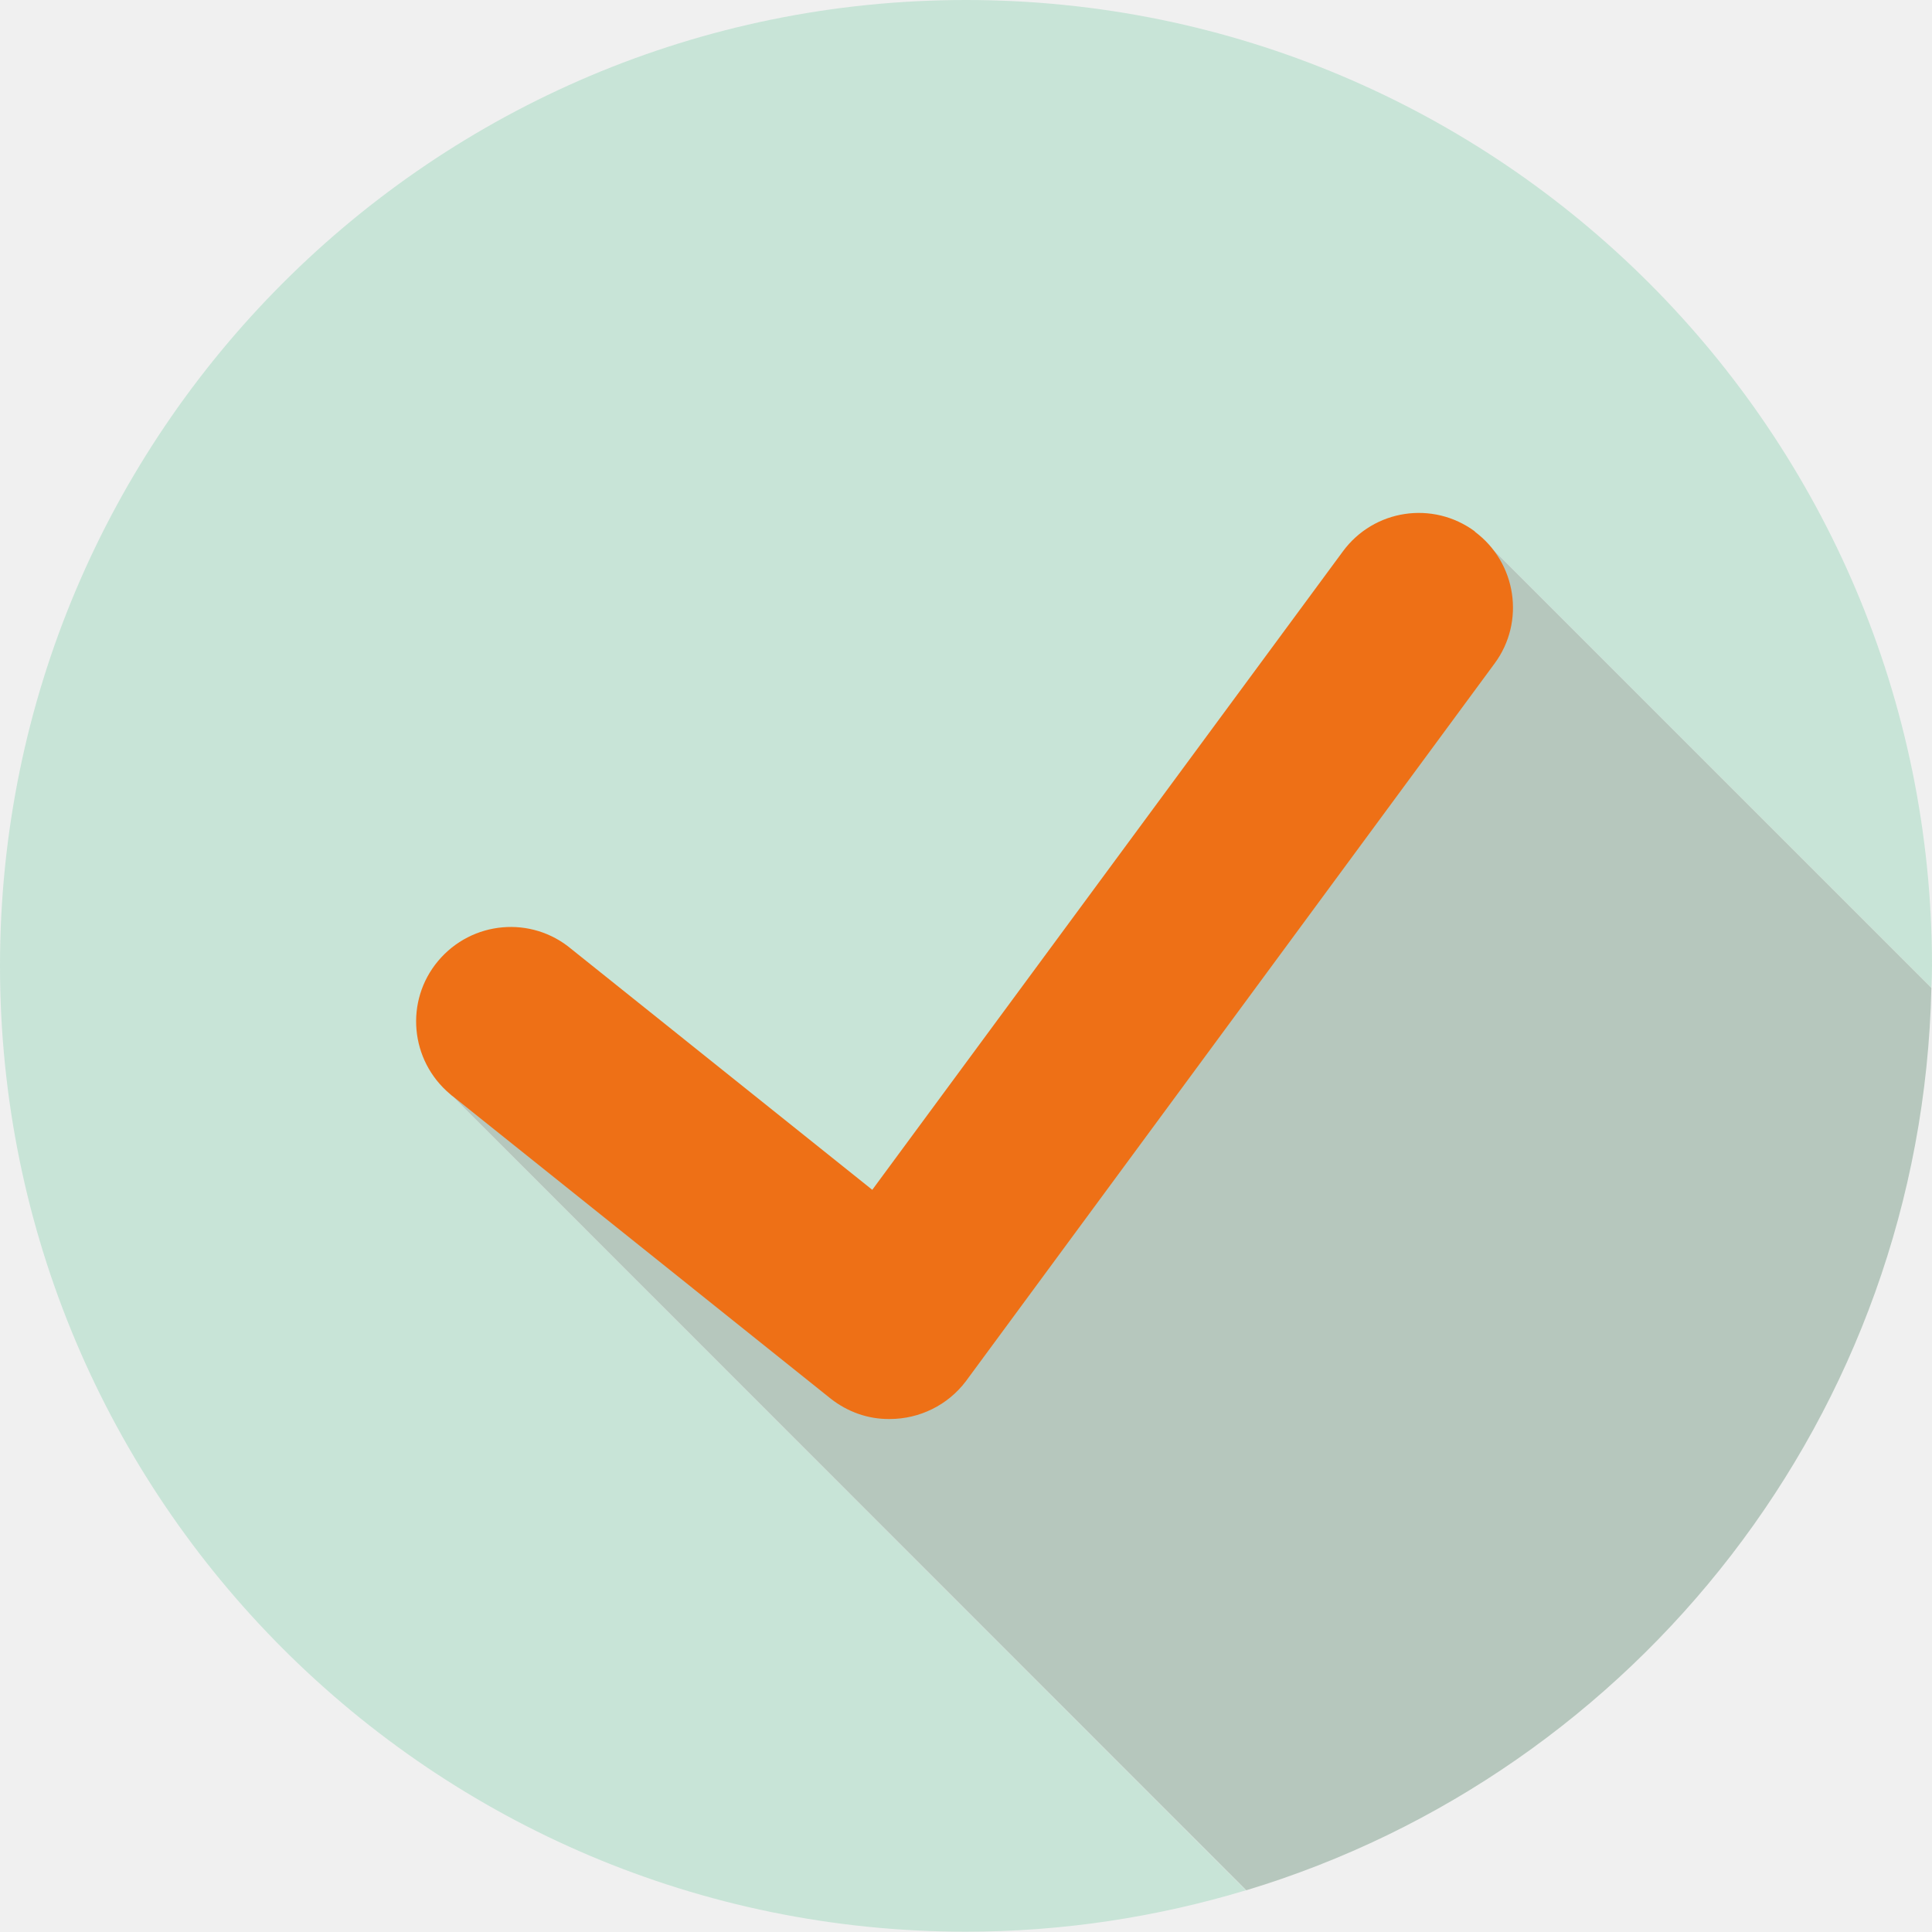
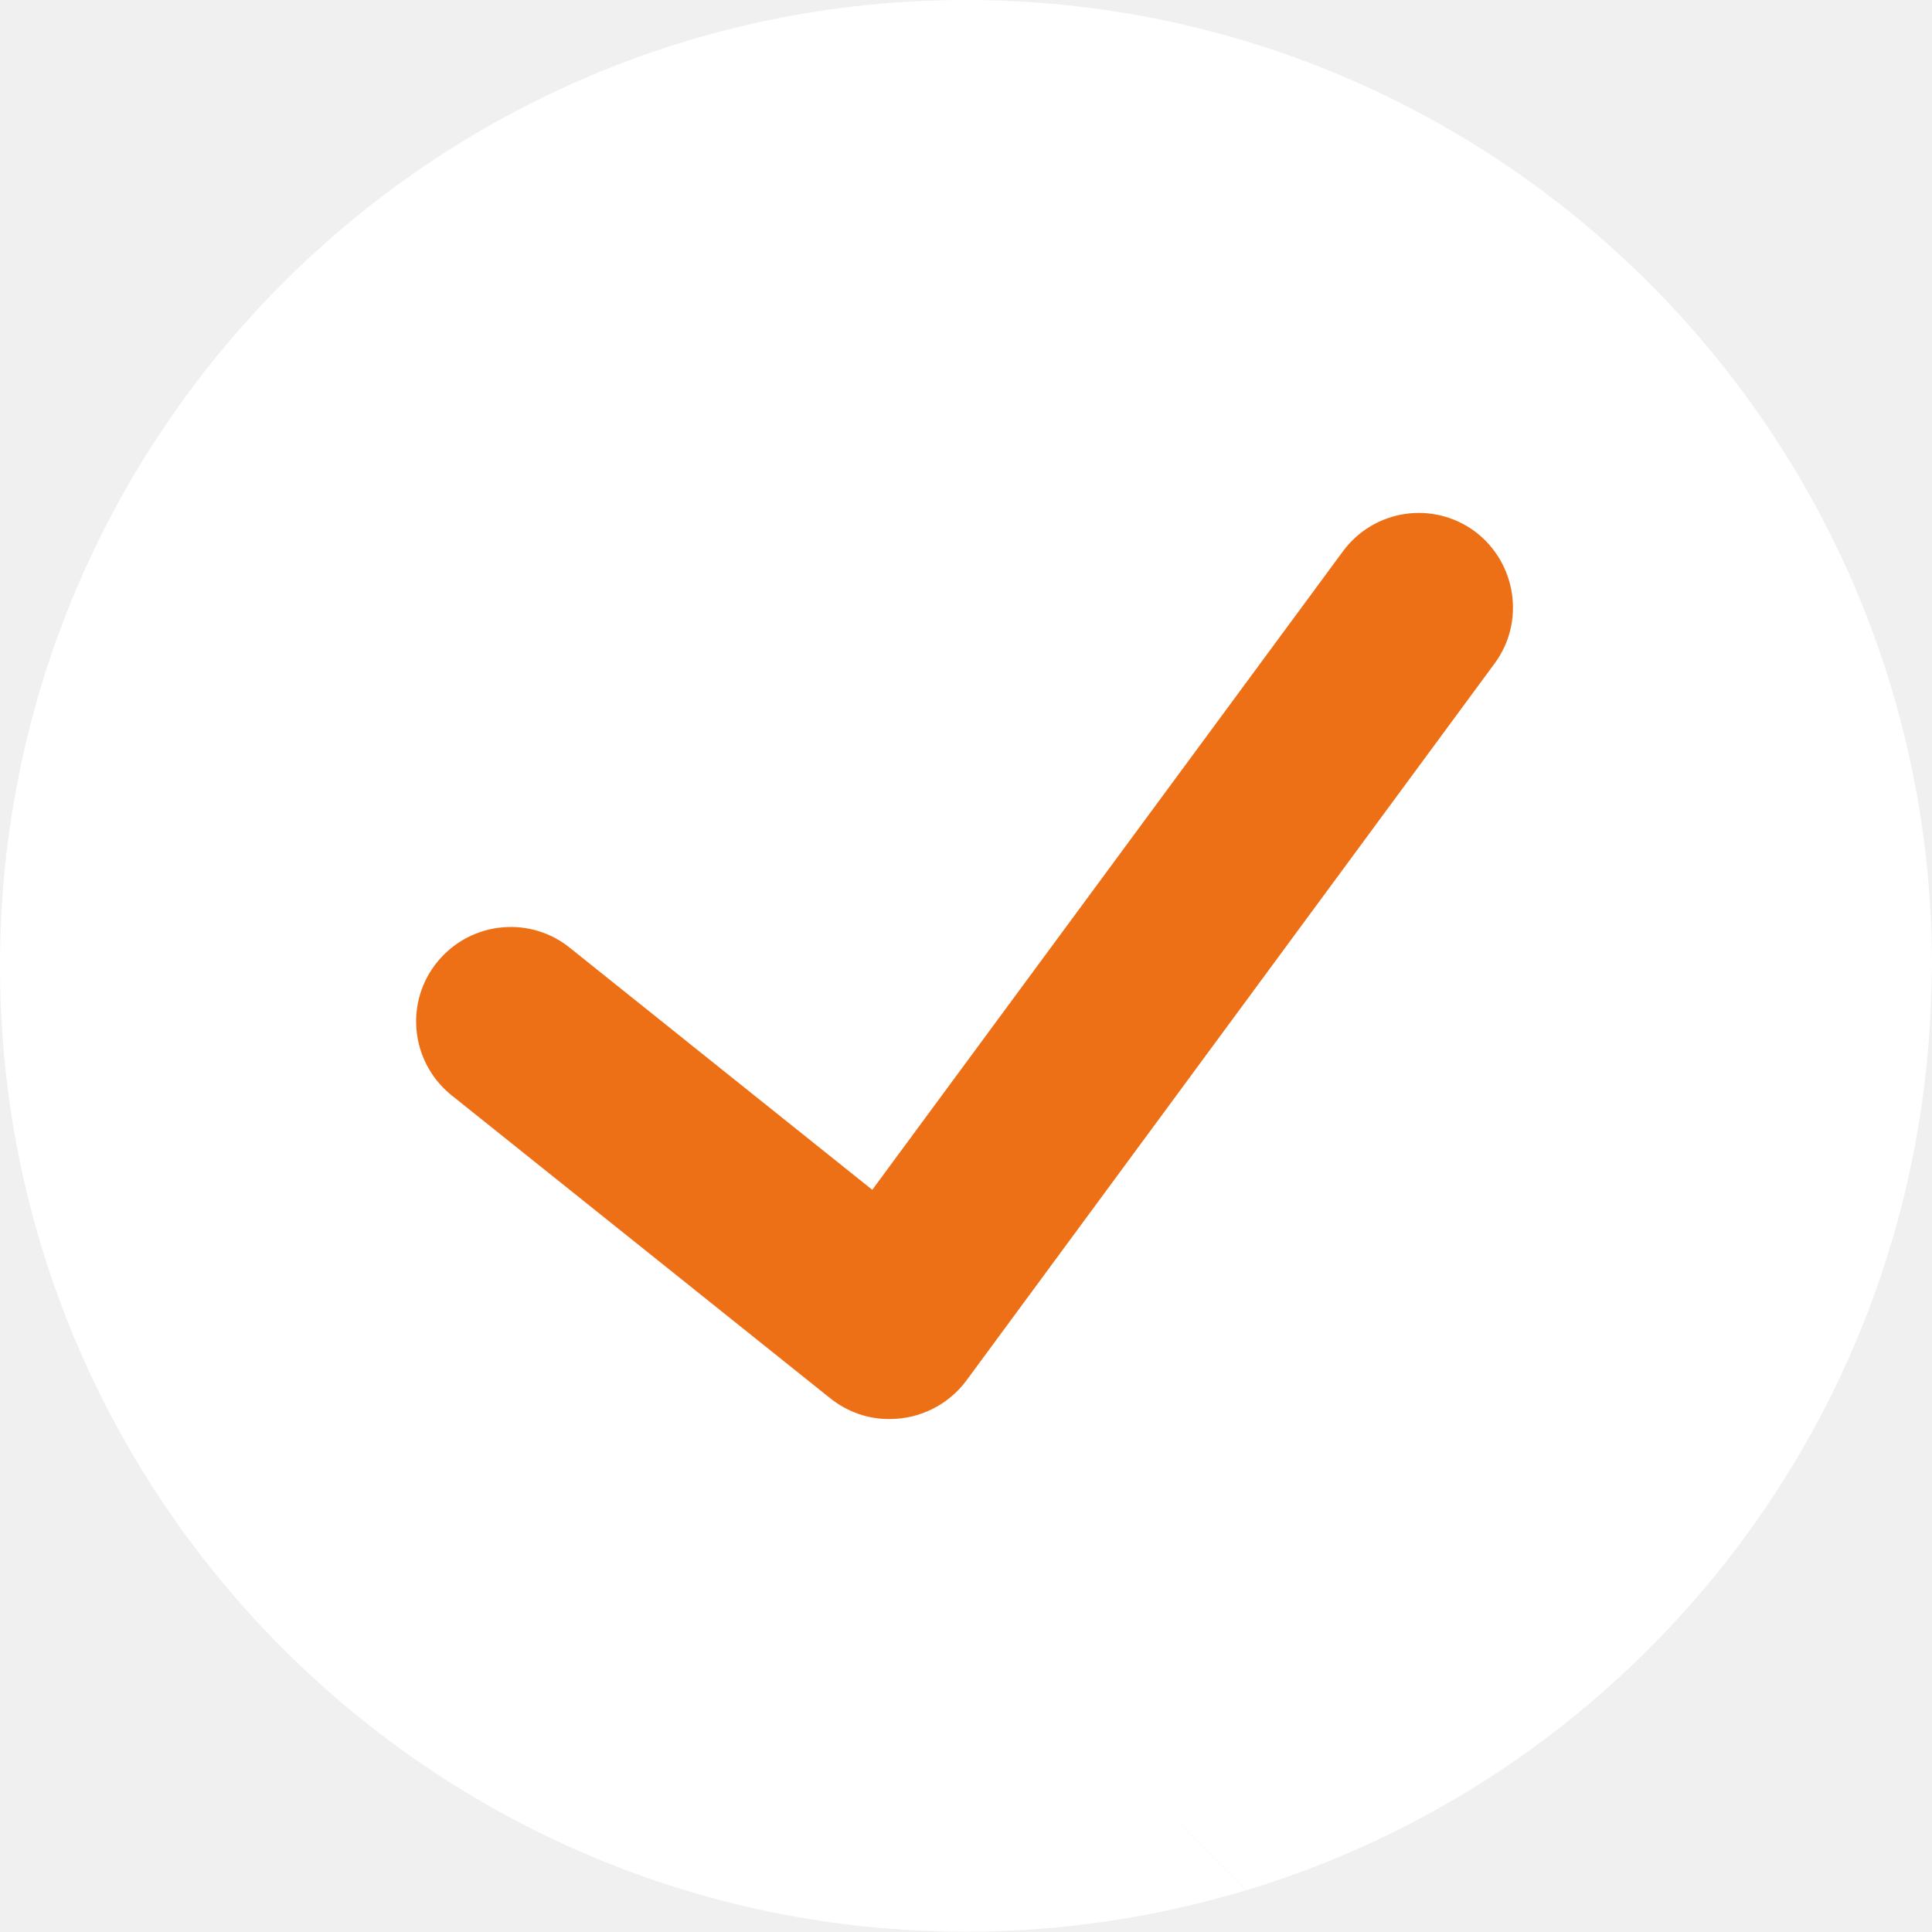
<svg xmlns="http://www.w3.org/2000/svg" version="1.1" id="Livello_1" x="0px" y="0px" viewBox="0 0 62.97 62.97" style="enable-background:new 0 0 62.97 62.97;" xml:space="preserve">
  <style type="text/css">
- 	.st0{fill:#C8E4D7;}
- 	.st1{fill:#B6C7BD;}
- 	.st2{fill:#EE7016;}
+ 	.st0{fill:#FFFFFF;}
+ 	.st1{fill:#EE7016;}
</style>
-   <path class="st0" d="M31.48,0C14.1,0,0,14.1,0,31.48s14.1,31.48,31.48,31.48c3.18,0,6.24-0.48,9.13-1.35L14.67,35.65l15.14,6.58  l18.27-24.9L62.95,32.2c0.01-0.24,0.02-0.48,0.02-0.72C62.97,14.1,48.87,0,31.48,0z" />
-   <path class="st1" d="M29.81,42.23l-15.14-6.58l25.95,25.96C53.33,57.77,62.64,46.1,62.95,32.2L48.08,17.33L29.81,42.23z" />
-   <path class="st2" d="M48.07,17.32c-1.37-1.01-3.29-0.72-4.3,0.65c0,0,0,0,0,0L28.43,38.78l-9.81-7.85c-1.3-1.09-3.24-0.92-4.34,0.39  c-1.09,1.3-0.92,3.24,0.39,4.34c0.03,0.03,0.07,0.06,0.1,0.08l12.31,9.85c0.55,0.43,1.22,0.67,1.92,0.66c0.97,0,1.89-0.45,2.48-1.23  l17.23-23.39c1.01-1.36,0.72-3.29-0.64-4.3C48.07,17.32,48.07,17.32,48.07,17.32z" />
+   <path class="st0" d="M31.48,0C14.1,0,0,14.1,0,31.48s14.1,31.48,31.48,31.48c3.18,0,6.24-0.48,9.13-1.35L14.67,35.65l25.95,25.96  C53.33,57.77,62.64,46.1,62.95,32.2c0.01-0.24,0.02-0.48,0.02-0.72C62.97,14.1,48.87,0,31.48,0z" />
+   <path class="st1" d="M48.07,17.32c-1.37-1.01-3.29-0.72-4.3,0.65l0,0L28.43,38.78l-9.81-7.85c-1.3-1.09-3.24-0.92-4.34,0.39  c-1.09,1.3-0.92,3.24,0.39,4.34c0.03,0.03,0.07,0.06,0.1,0.08l12.31,9.85c0.55,0.43,1.22,0.67,1.92,0.66c0.97,0,1.89-0.45,2.48-1.23  l17.23-23.39C49.72,20.27,49.43,18.34,48.07,17.32C48.07,17.32,48.07,17.32,48.07,17.32z" />
</svg>
